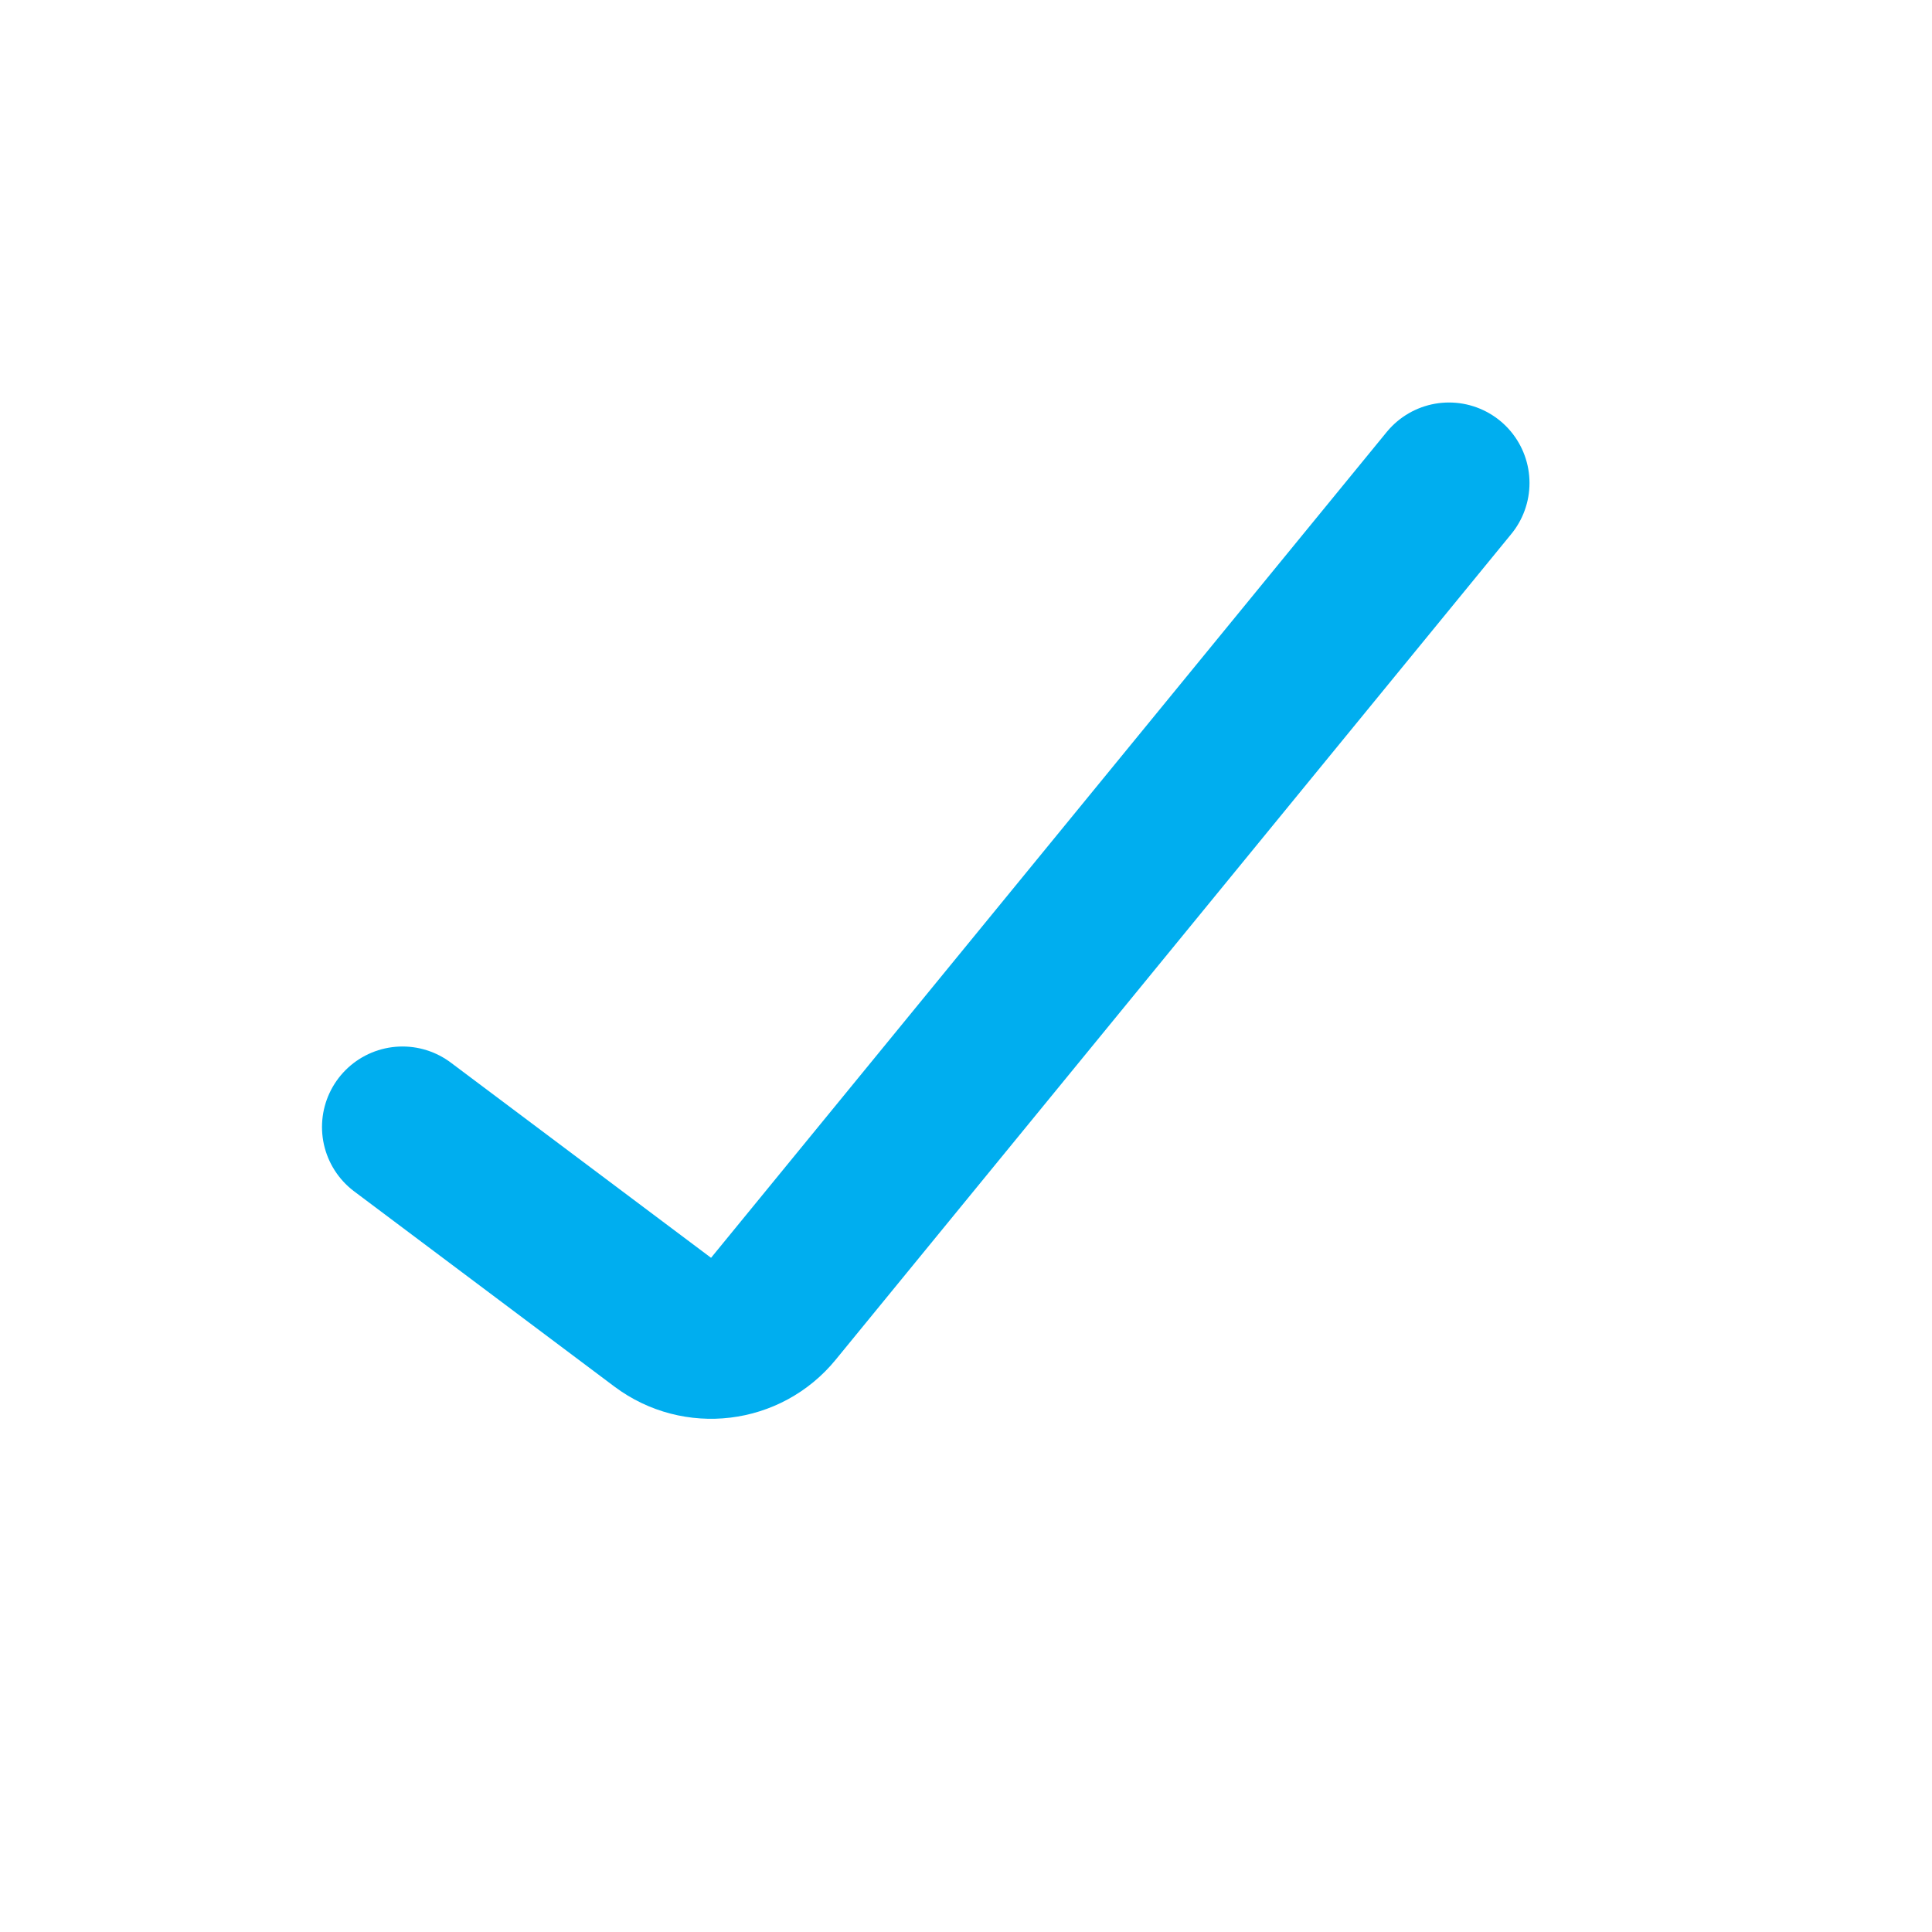
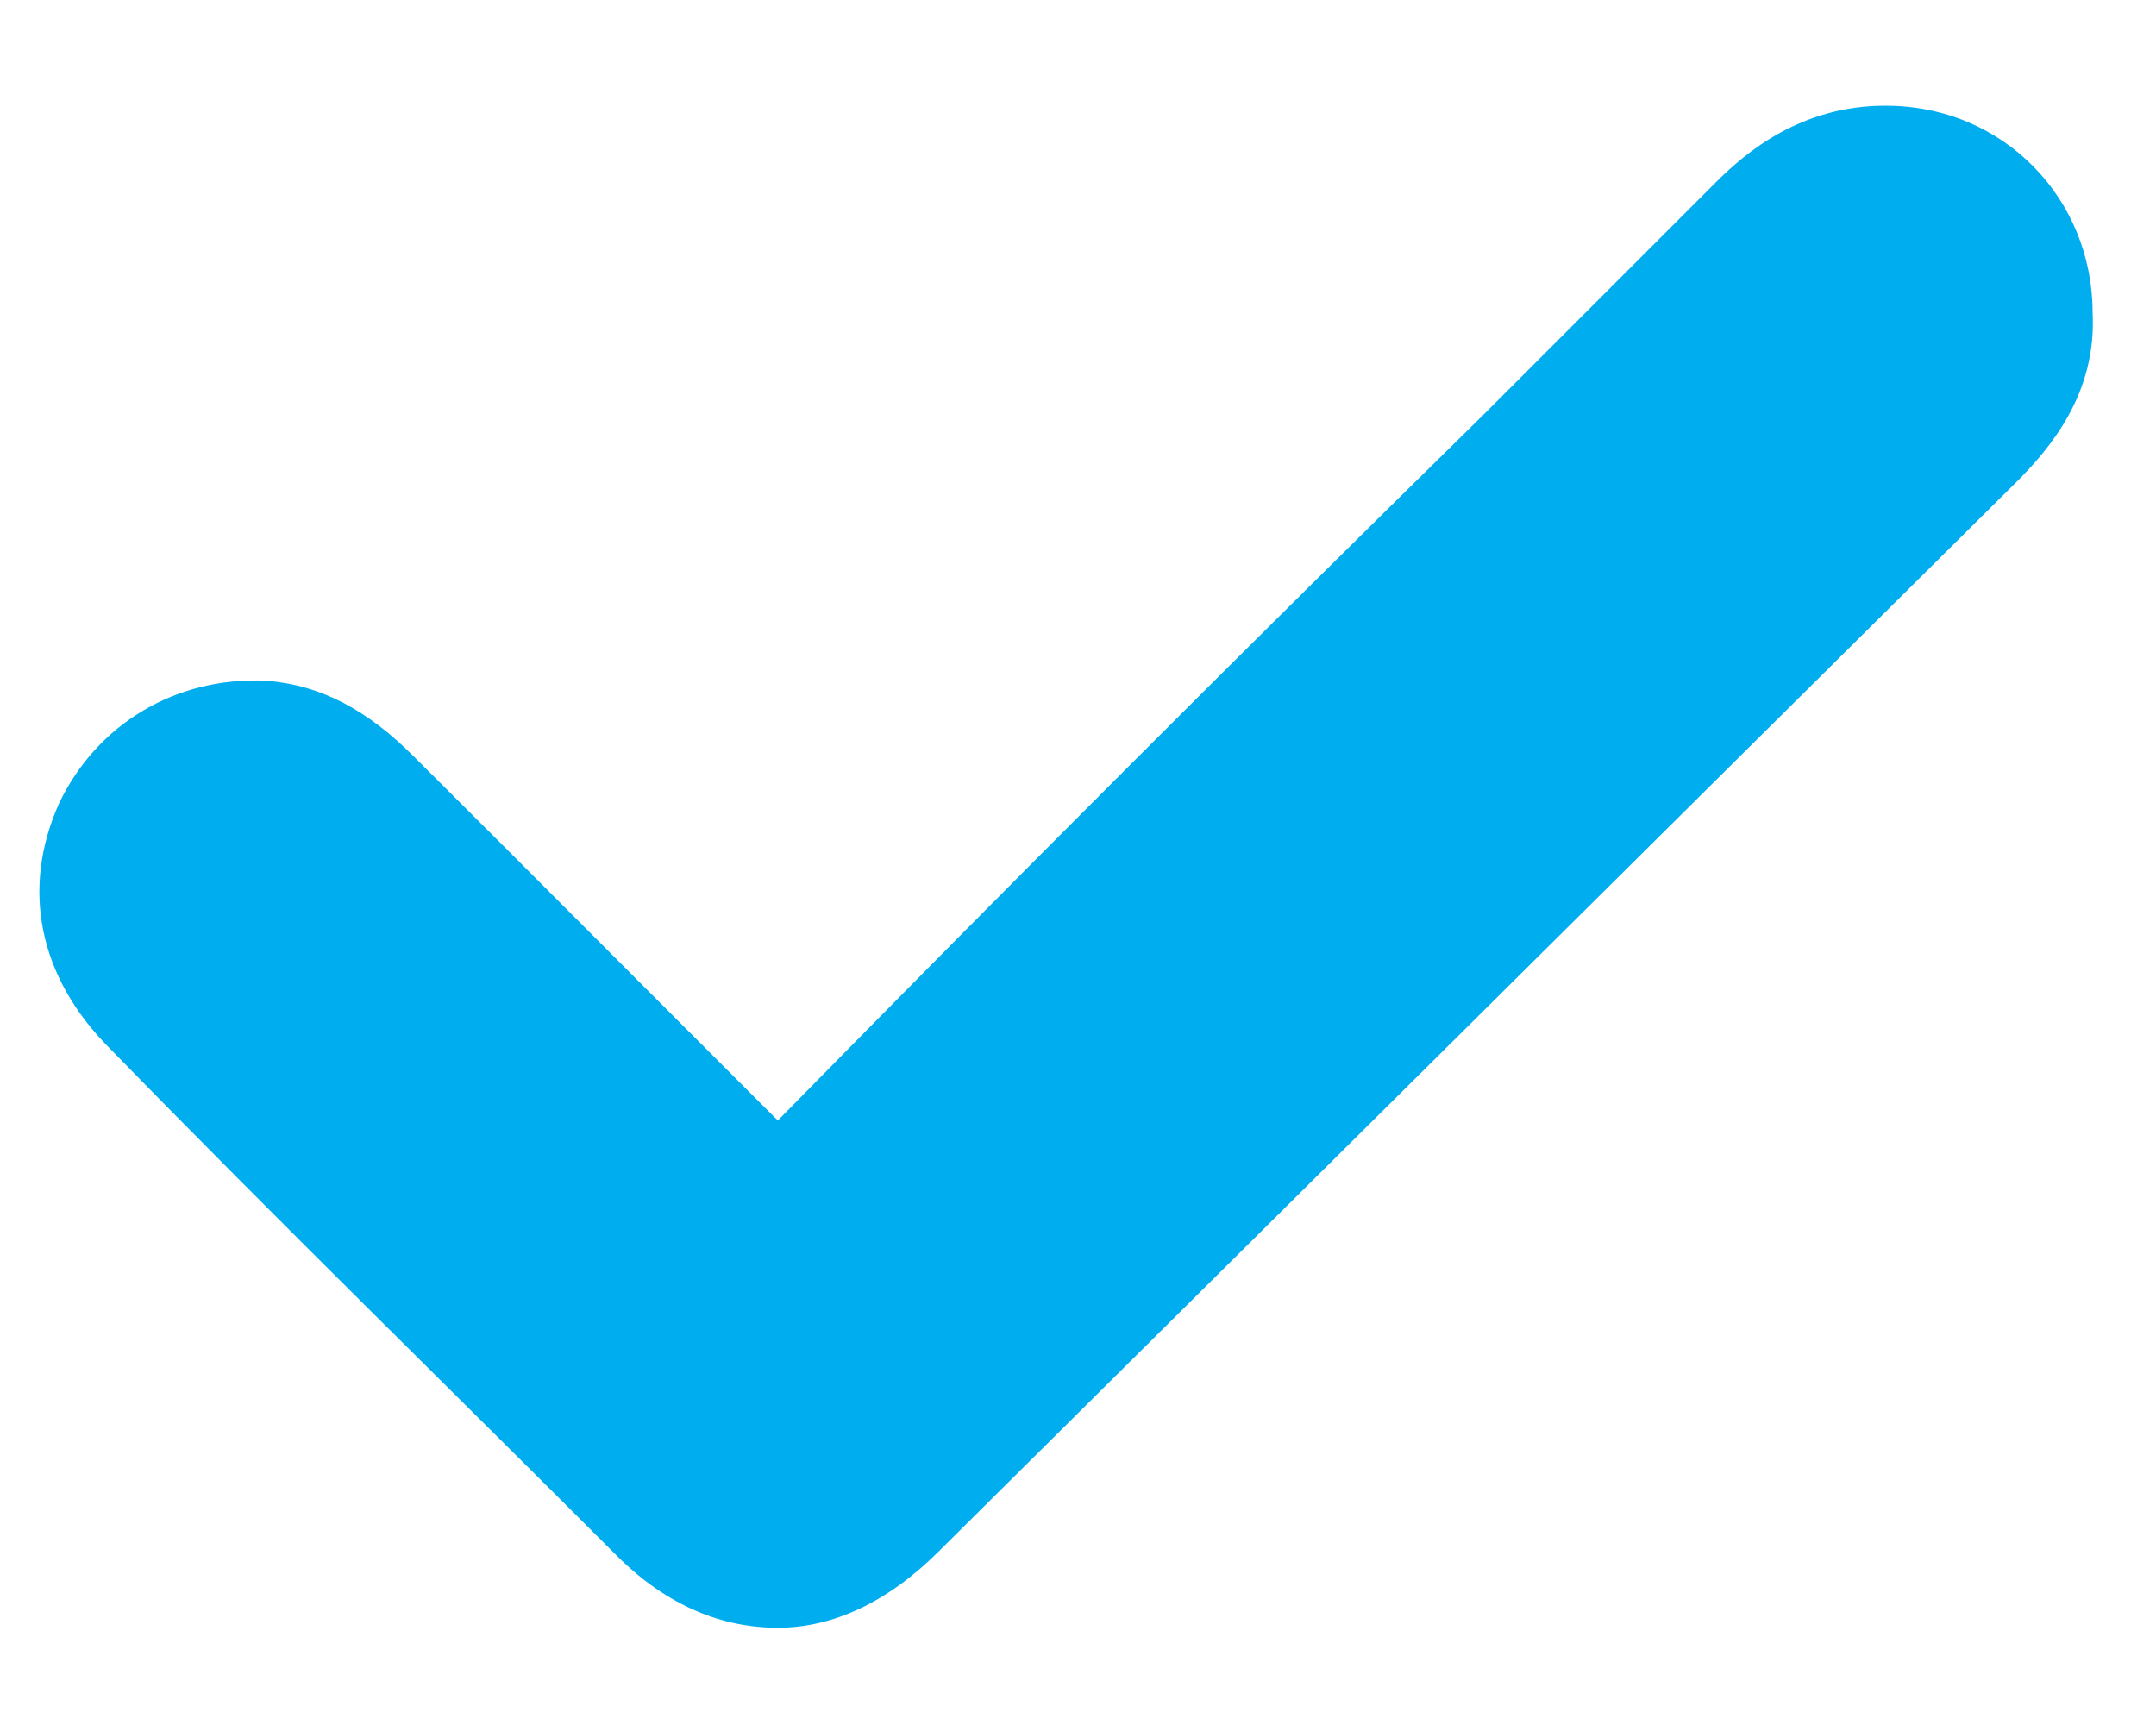
- <svg xmlns="http://www.w3.org/2000/svg" width="24" height="24" viewBox="0 0 24 24" fill="none">
-   <path d="M5 14L8.233 16.425C8.662 16.746 9.268 16.673 9.607 16.258L18 6" stroke="#00AEEF" stroke-width="2" stroke-linecap="round" />
+ <svg xmlns="http://www.w3.org/2000/svg" width="10" height="8" viewBox="0 0 10 8" fill="none">
+   <path d="M8.745 0.49C8.353 0.49 8.098 0.706 7.961 0.843L6.882 1.922C5.784 3 4.706 4.078 3.627 5.177C3.608 5.196 3.608 5.196 3.608 5.196L3.588 5.177C3.176 4.765 2.764 4.353 2.353 3.941L1.921 3.51C1.706 3.294 1.49 3.177 1.235 3.157C0.823 3.137 0.451 3.353 0.274 3.726C0.098 4.118 0.176 4.529 0.51 4.863C1.294 5.667 2.098 6.451 2.862 7.216C3.098 7.451 3.353 7.549 3.608 7.549C3.862 7.549 4.117 7.431 4.353 7.196L9.353 2.235C9.51 2.078 9.725 1.824 9.706 1.451C9.706 0.922 9.294 0.49 8.745 0.49Z" fill="#00AEEF" />
</svg>
